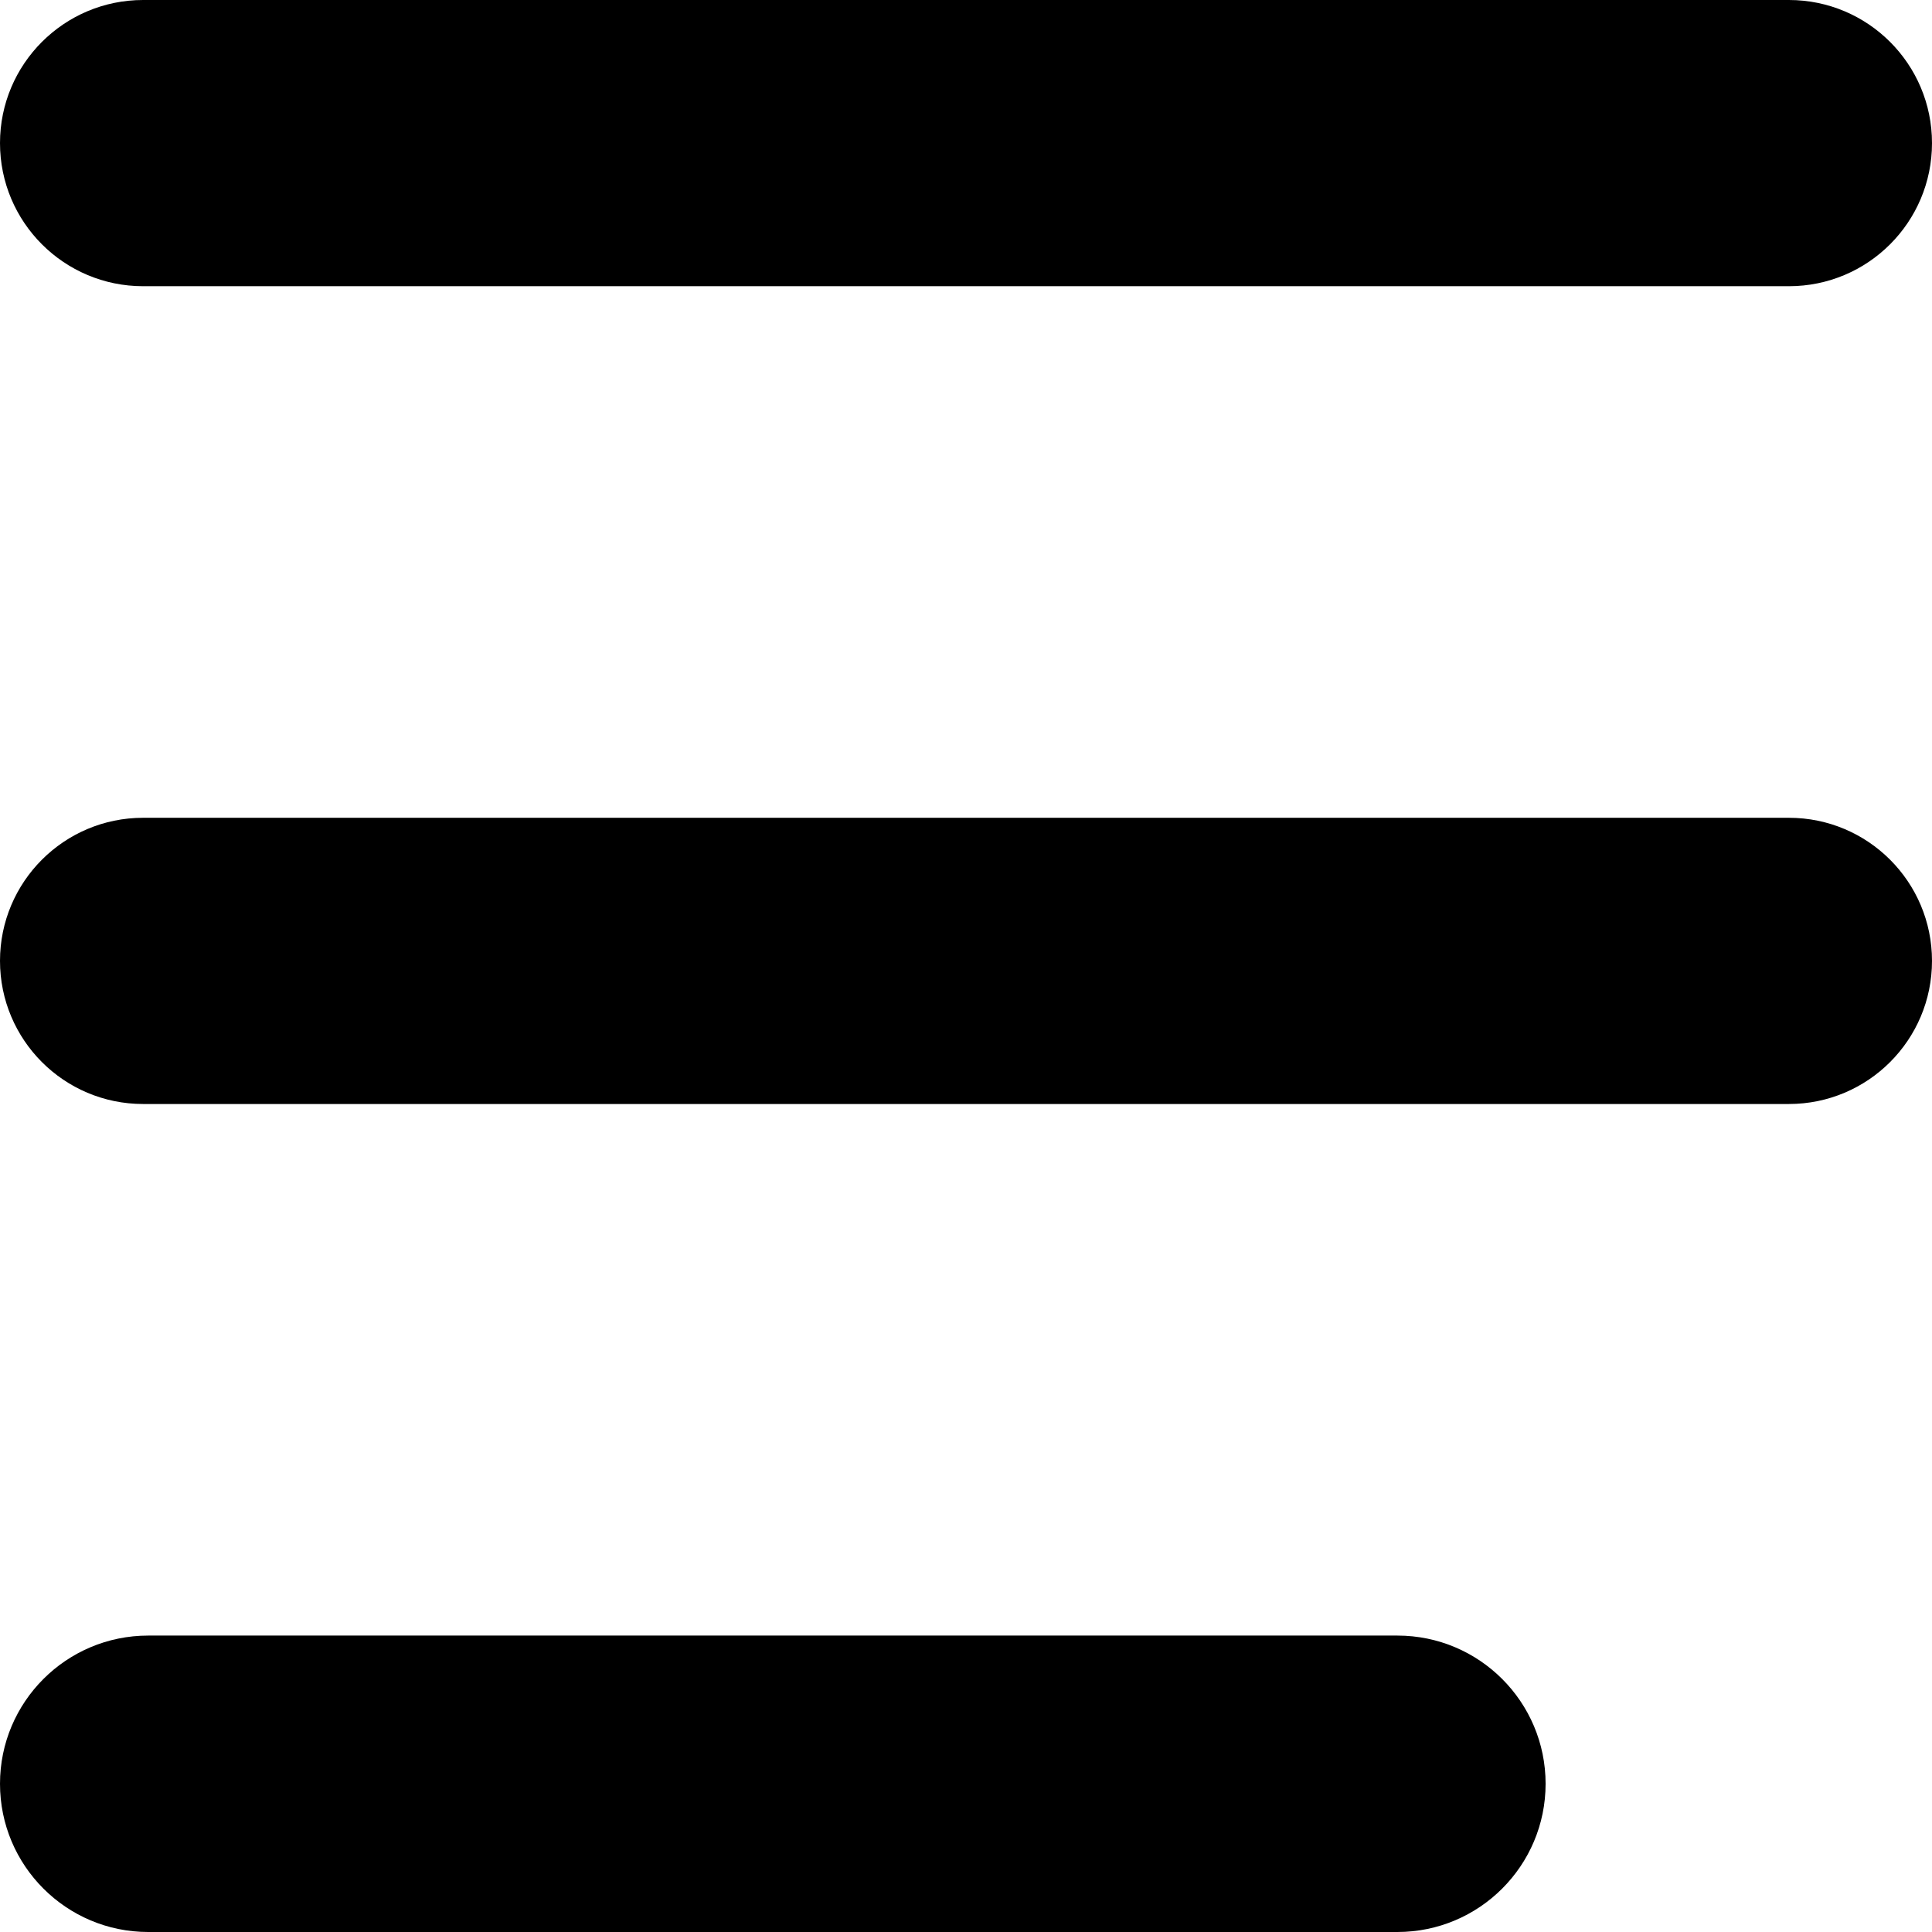
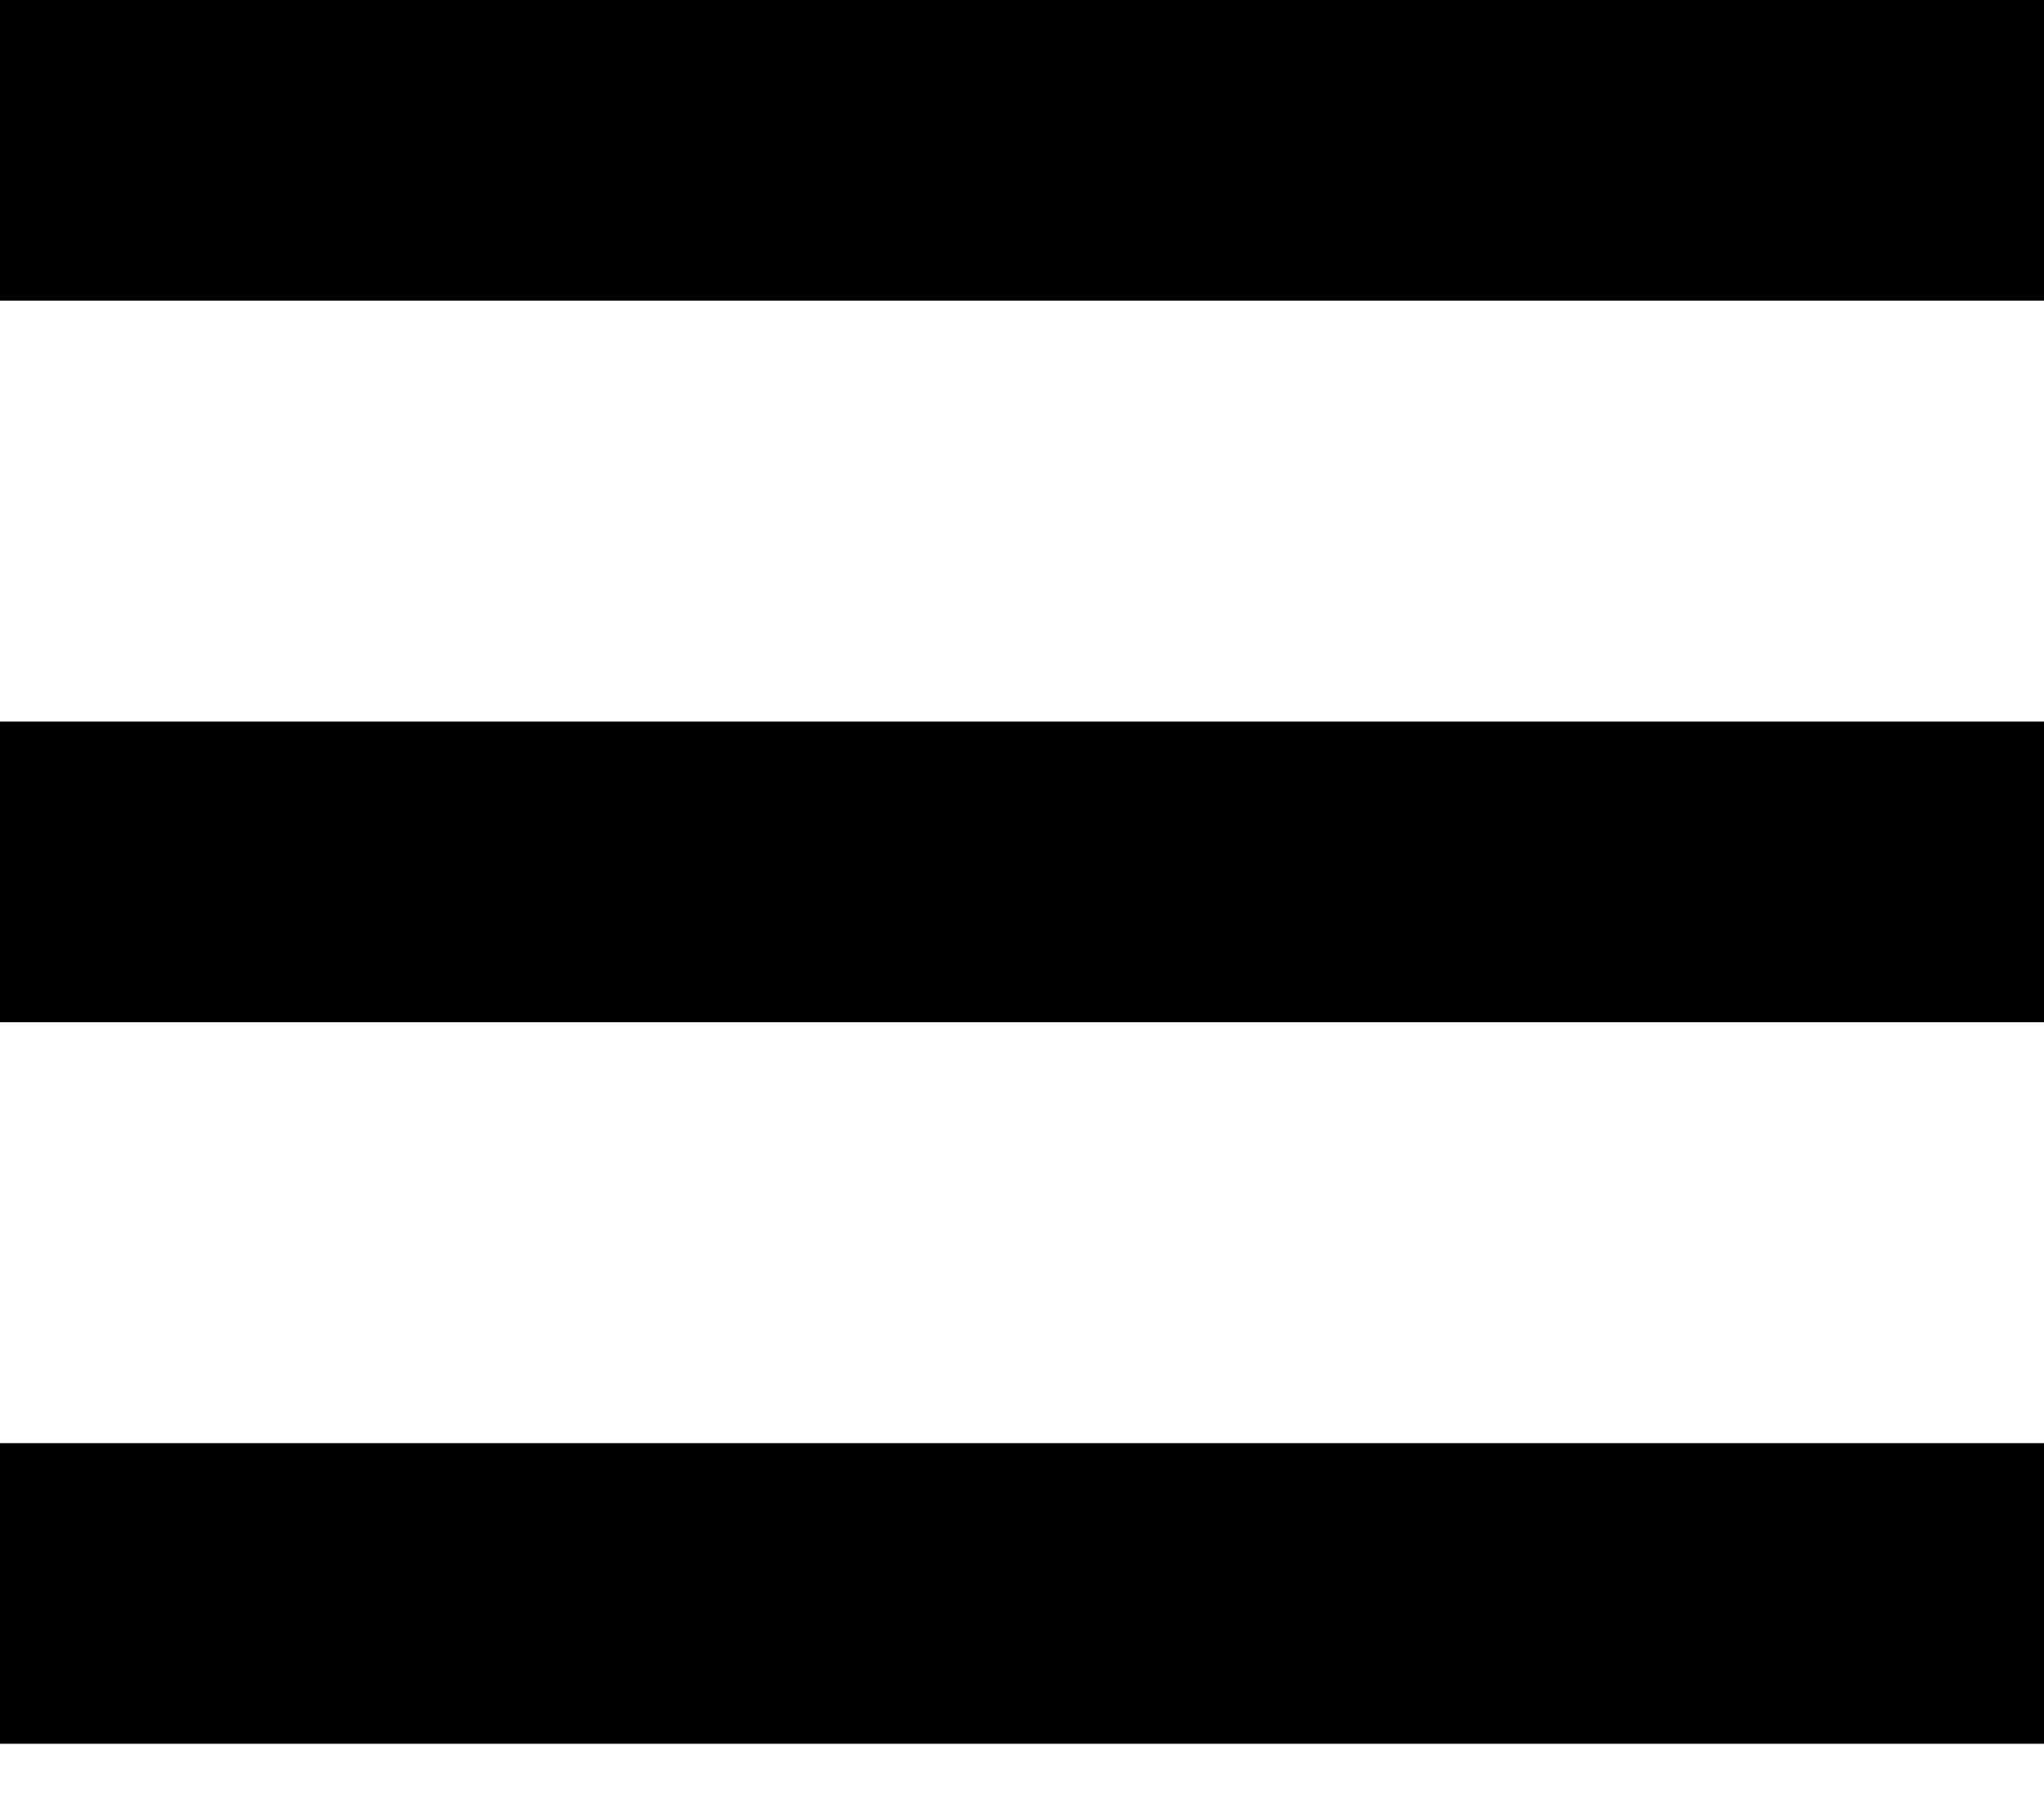
- <svg xmlns="http://www.w3.org/2000/svg" width="14" height="14" viewBox="0 0 14 14" fill="none">
-   <rect width="14" height="2.074" rx="1.037" fill="black" />
-   <rect y="5.926" width="14" height="2.074" rx="1.037" fill="black" />
-   <rect y="11.852" width="11.2" height="2.148" rx="1.074" fill="black" />
+ <svg xmlns="http://www.w3.org/2000/svg" width="17" height="15" viewBox="0 0 17 15" fill="none">
+   <rect x="0.625" y="0.625" width="15.75" height="1.25" stroke="black" stroke-width="1.25" />
+   <rect x="0.625" y="6.625" width="15.75" height="1.25" stroke="black" stroke-width="1.25" />
+   <rect x="0.625" y="12.625" width="15.75" height="1.25" stroke="black" stroke-width="1.25" />
</svg>
